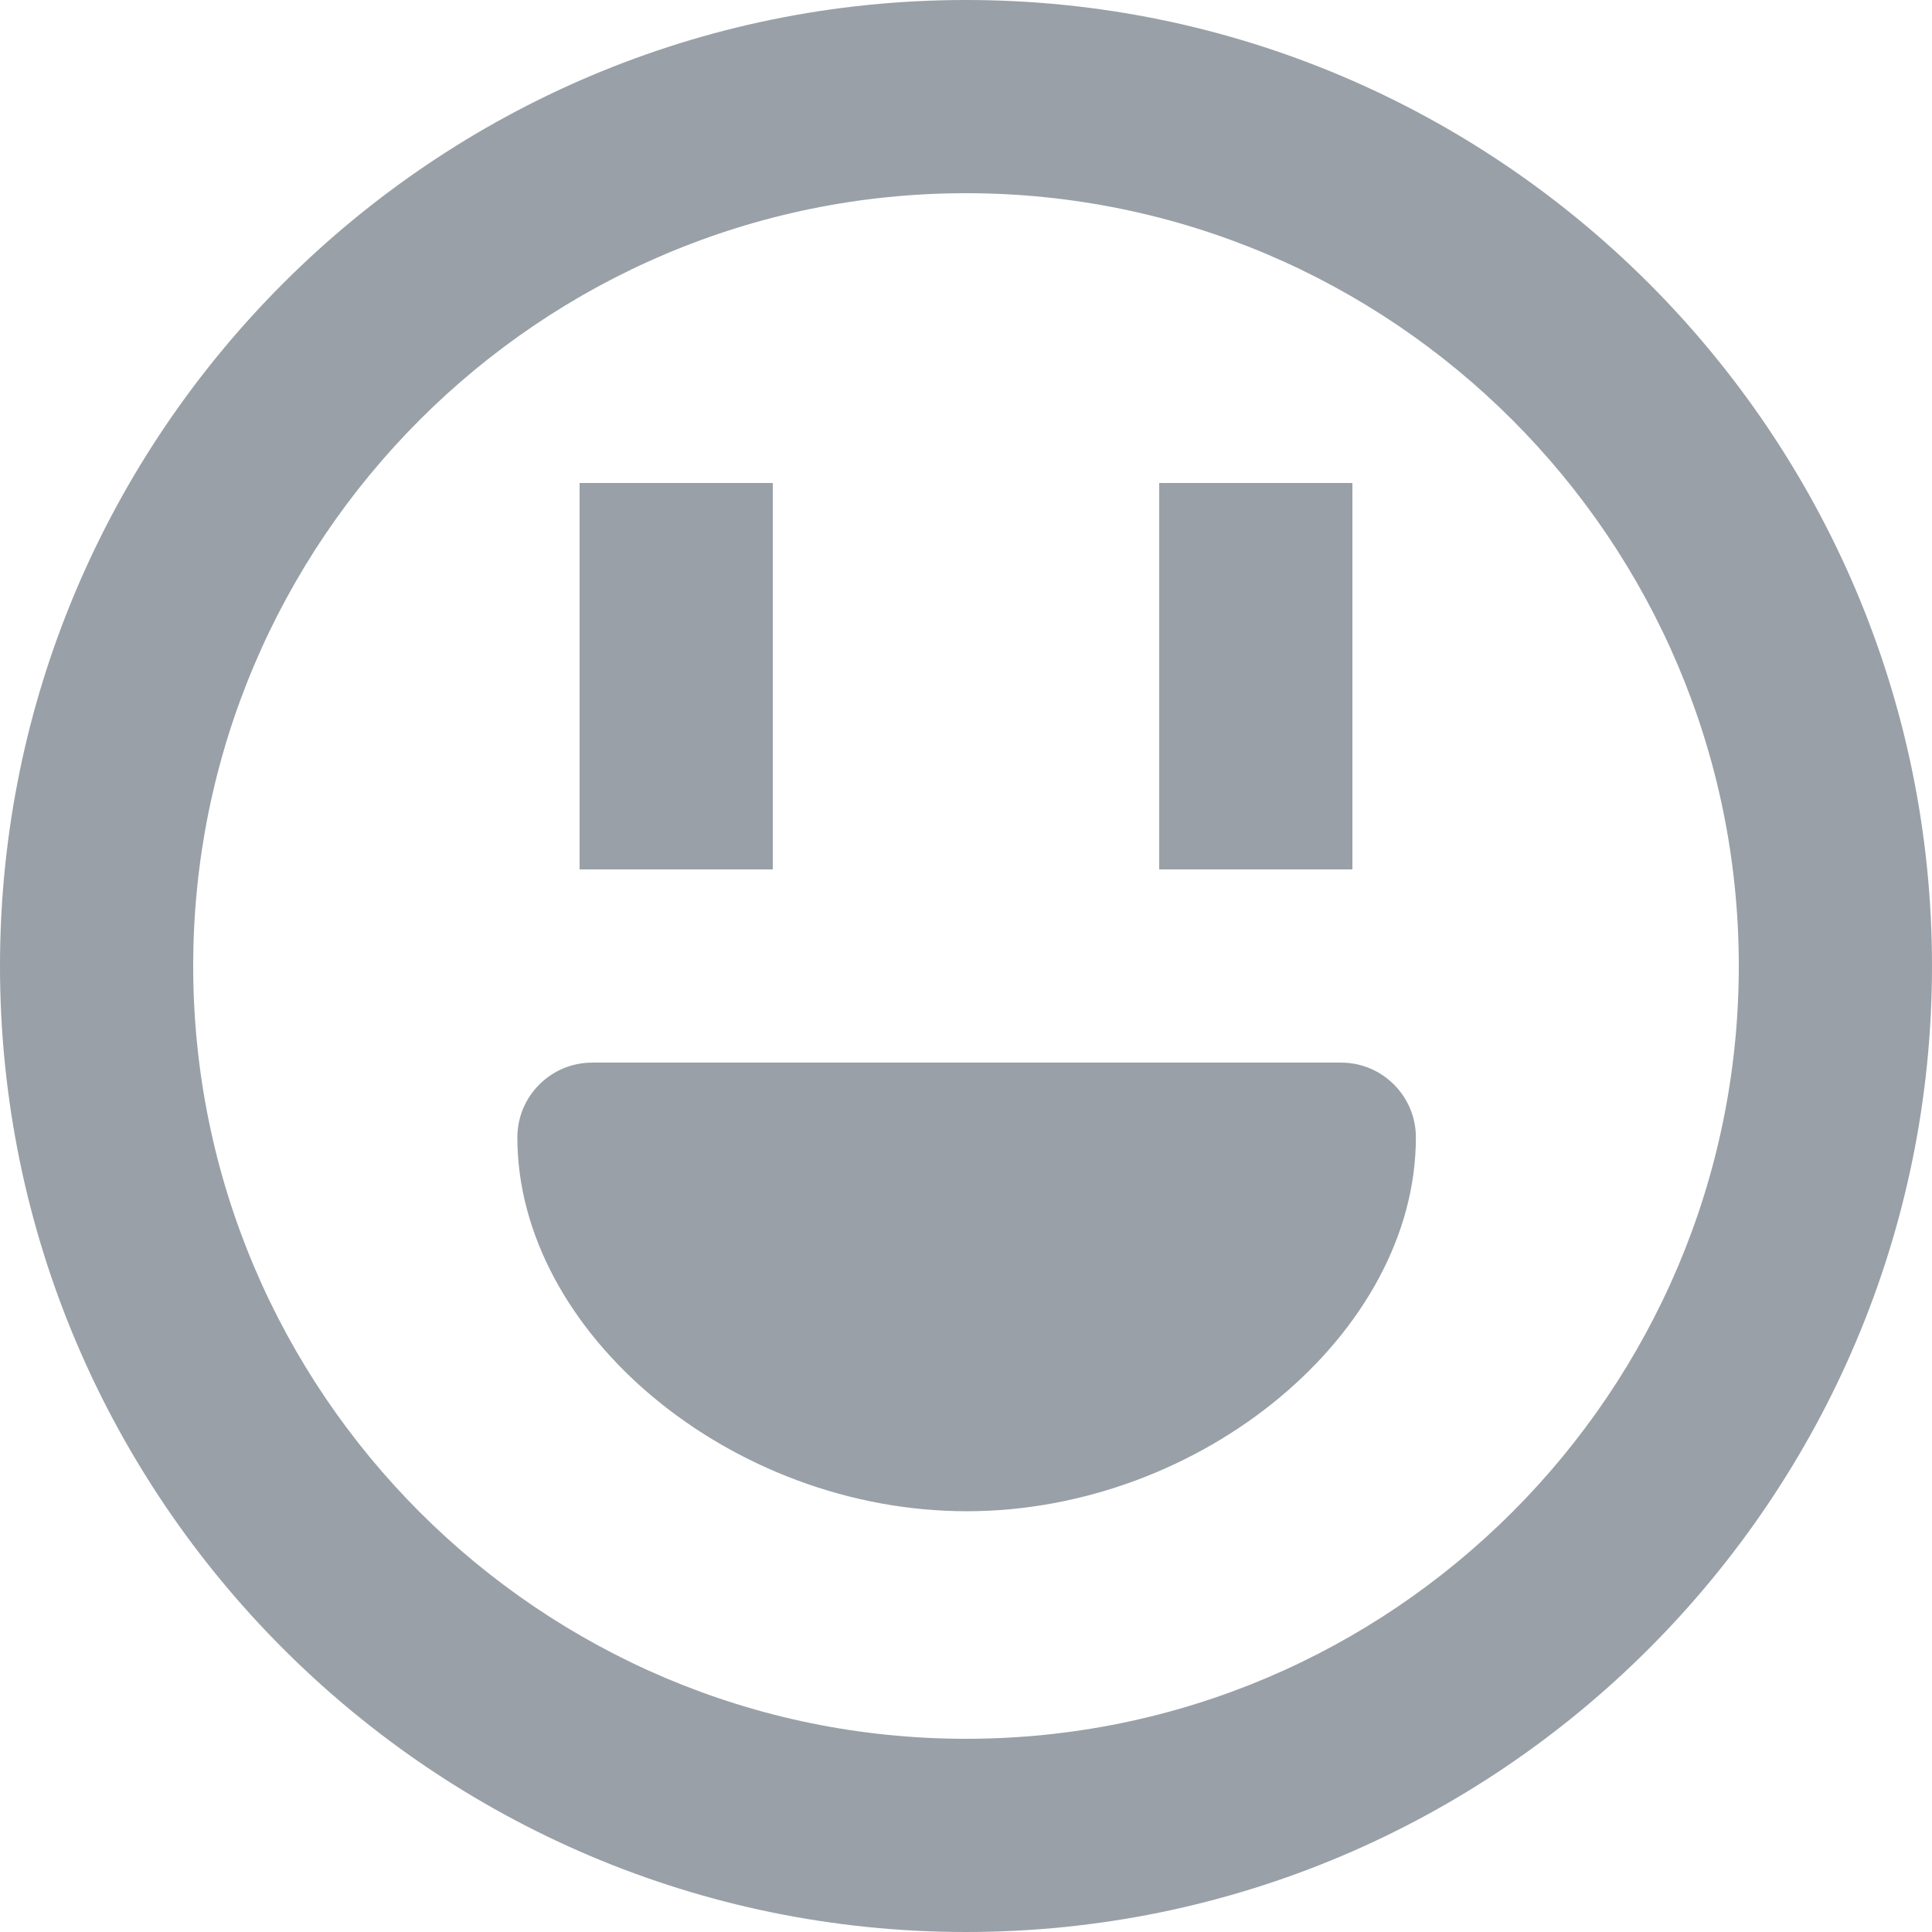
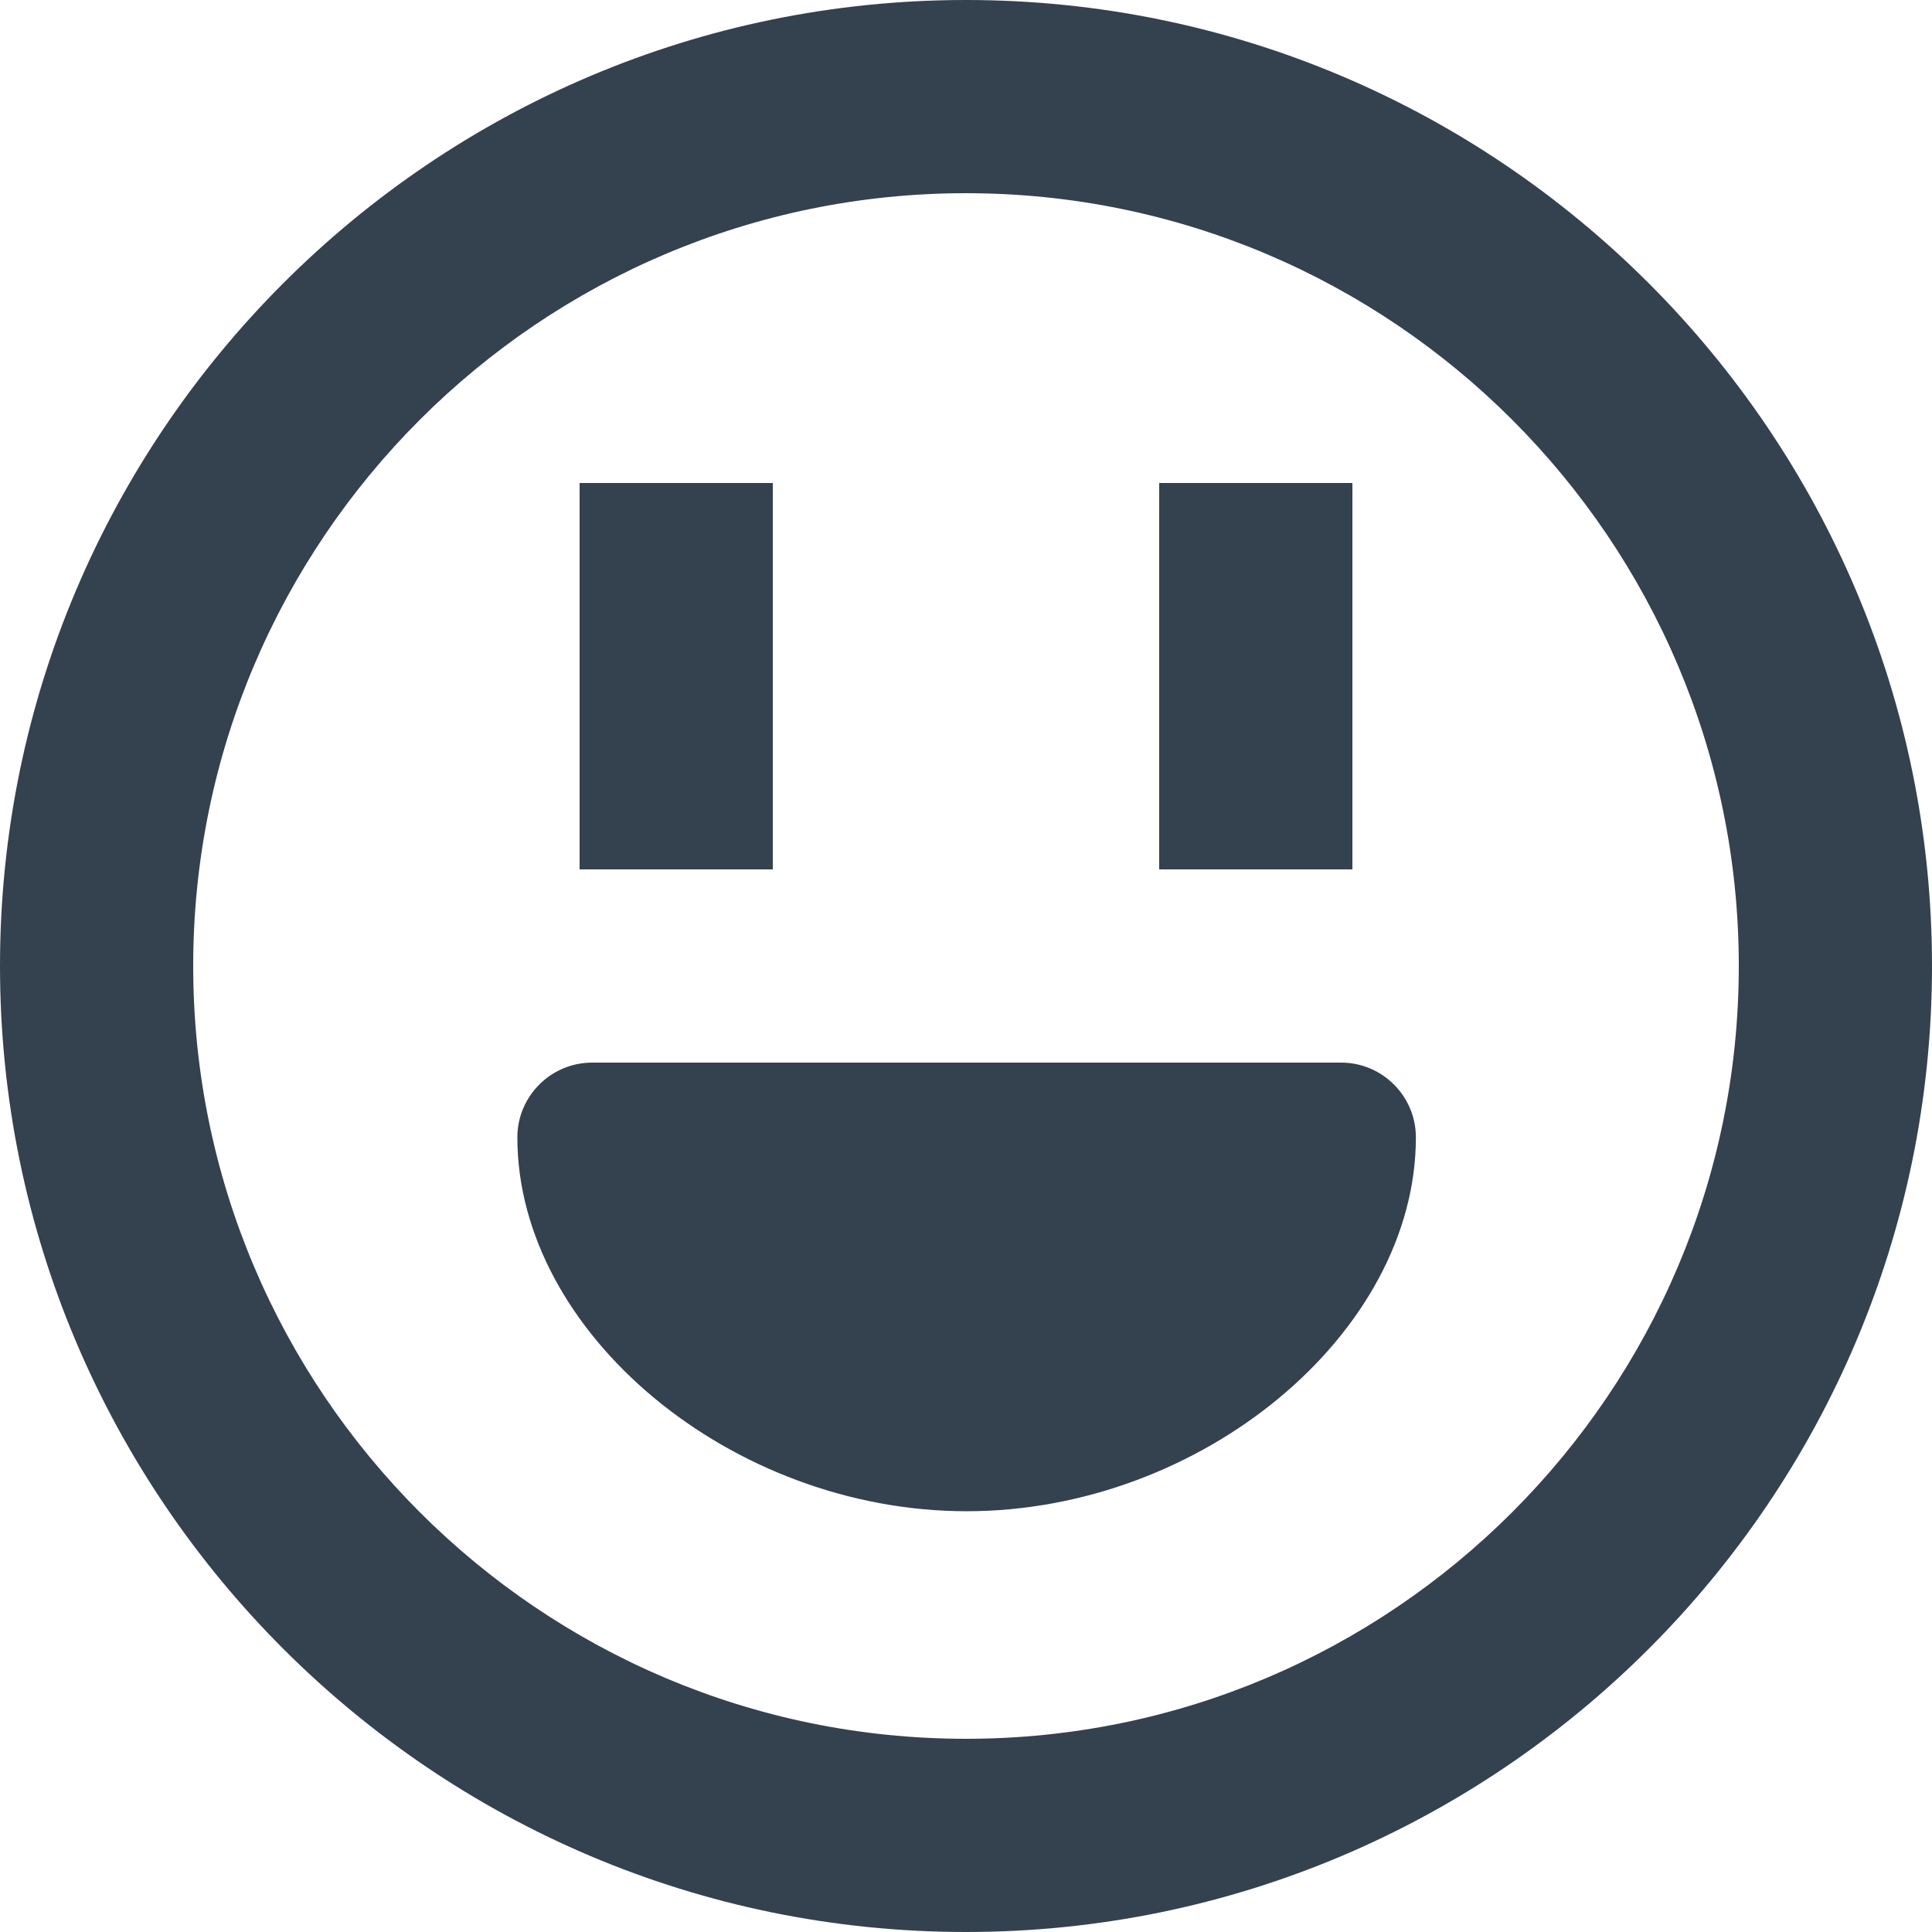
<svg xmlns="http://www.w3.org/2000/svg" width="14px" height="14px" viewBox="0 0 14 14" version="1.1">
-   <g id="Expanded-post-view" stroke="none" stroke-width="1" fill="none" fill-rule="evenodd" opacity="0.5">
-     <g id="Expanded-post-(new-reply)" transform="translate(-607, -329)" fill="#34414F">
-       <g id="Group-6-Copy" transform="translate(569, 329)">
-         <path d="M47.718,7.7 C48.017,7.7 48.26,7.943 48.26,8.242 C48.26,9.66 46.708,10.951 45.005,10.951 C43.301,10.951 41.749,9.66 41.749,8.242 C41.749,7.943 41.992,7.7 42.292,7.7 L47.718,7.7 Z M45,12.6 C48.088,12.6 50.6,10.088 50.6,7 C50.6,3.912 48.088,1.4 45,1.4 C41.912,1.4 39.4,3.912 39.4,7 C39.4,10.088 41.912,12.6 45,12.6 Z M45,-9.76996262e-15 C48.86,-9.76996262e-15 52,3.14 52,7 C52,10.861 48.86,14 45,14 C41.14,14 38,10.861 38,7 C38,3.14 41.14,-9.76996262e-15 45,-9.76996262e-15 Z M43.6,3.5 L43.6,6.3 L42.2,6.3 L42.2,3.5 L43.6,3.5 Z M47.8,3.5 L47.8,6.3 L46.4,6.3 L46.4,3.5 L47.8,3.5 Z" id="Combined-Shape" />
+   <g id="Expanded-post-view" stroke="none" stroke-width="1" fill="none" fill-rule="evenodd">
+     <g id="Expanded-post-(with-comments)" transform="translate(-533, -270)" fill="#34414F">
+       <g id="Group-12" transform="translate(320, 264)">
+         <g id="Group-33">
+           <g id="Group-30">
+             <g id="Group-23" transform="translate(32, 5)">
+               <g id="Group-13-Copy" transform="translate(143, 0)">
+                 <path d="M47.718,8.7 C48.017,8.7 48.26,8.943 48.26,9.242 C48.26,10.66 46.708,11.951 45.005,11.951 C43.301,11.951 41.749,10.66 41.749,9.242 C41.749,8.943 41.992,8.7 42.292,8.7 L47.718,8.7 Z M45,13.6 C48.088,13.6 50.6,11.088 50.6,8 C50.6,4.912 48.088,2.4 45,2.4 C41.912,2.4 39.4,4.912 39.4,8 C39.4,11.088 41.912,13.6 45,13.6 Z M45,1 C48.86,1 52,4.14 52,8 C52,11.861 48.86,15 45,15 C41.14,15 38,11.861 38,8 C38,4.14 41.14,1 45,1 Z M43.6,4.5 L43.6,7.3 L42.2,7.3 L42.2,4.5 L43.6,4.5 Z M47.8,4.5 L47.8,7.3 L46.4,7.3 L46.4,4.5 L47.8,4.5 Z" id="Combined-Shape" />
+               </g>
+             </g>
+           </g>
+         </g>
      </g>
    </g>
  </g>
</svg>
